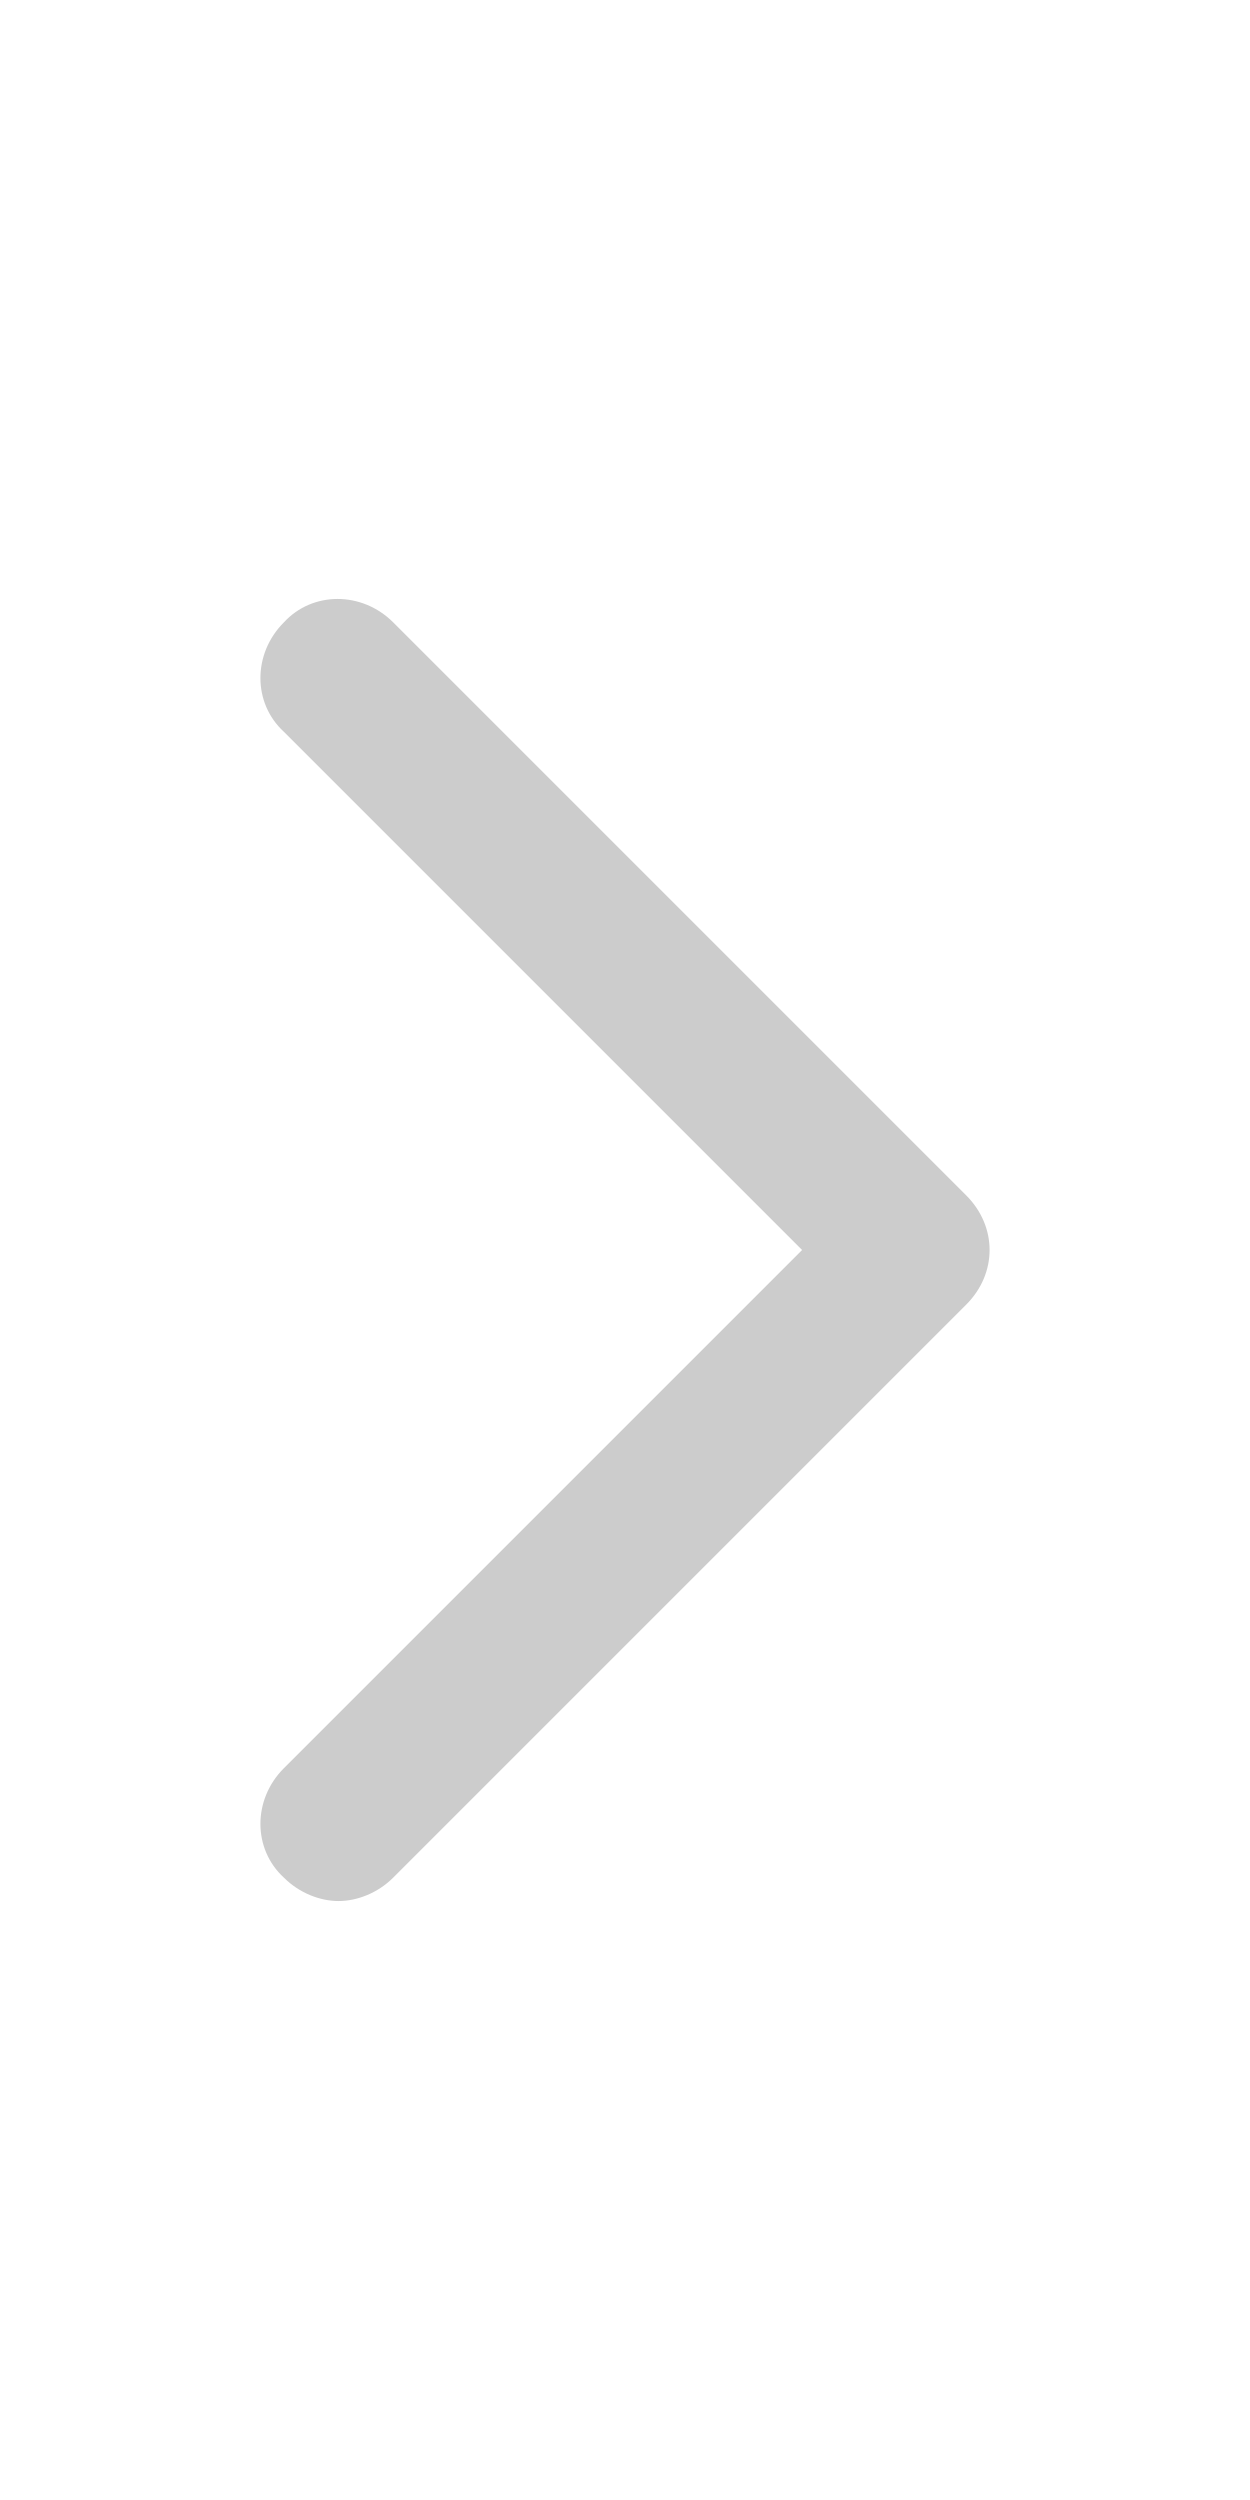
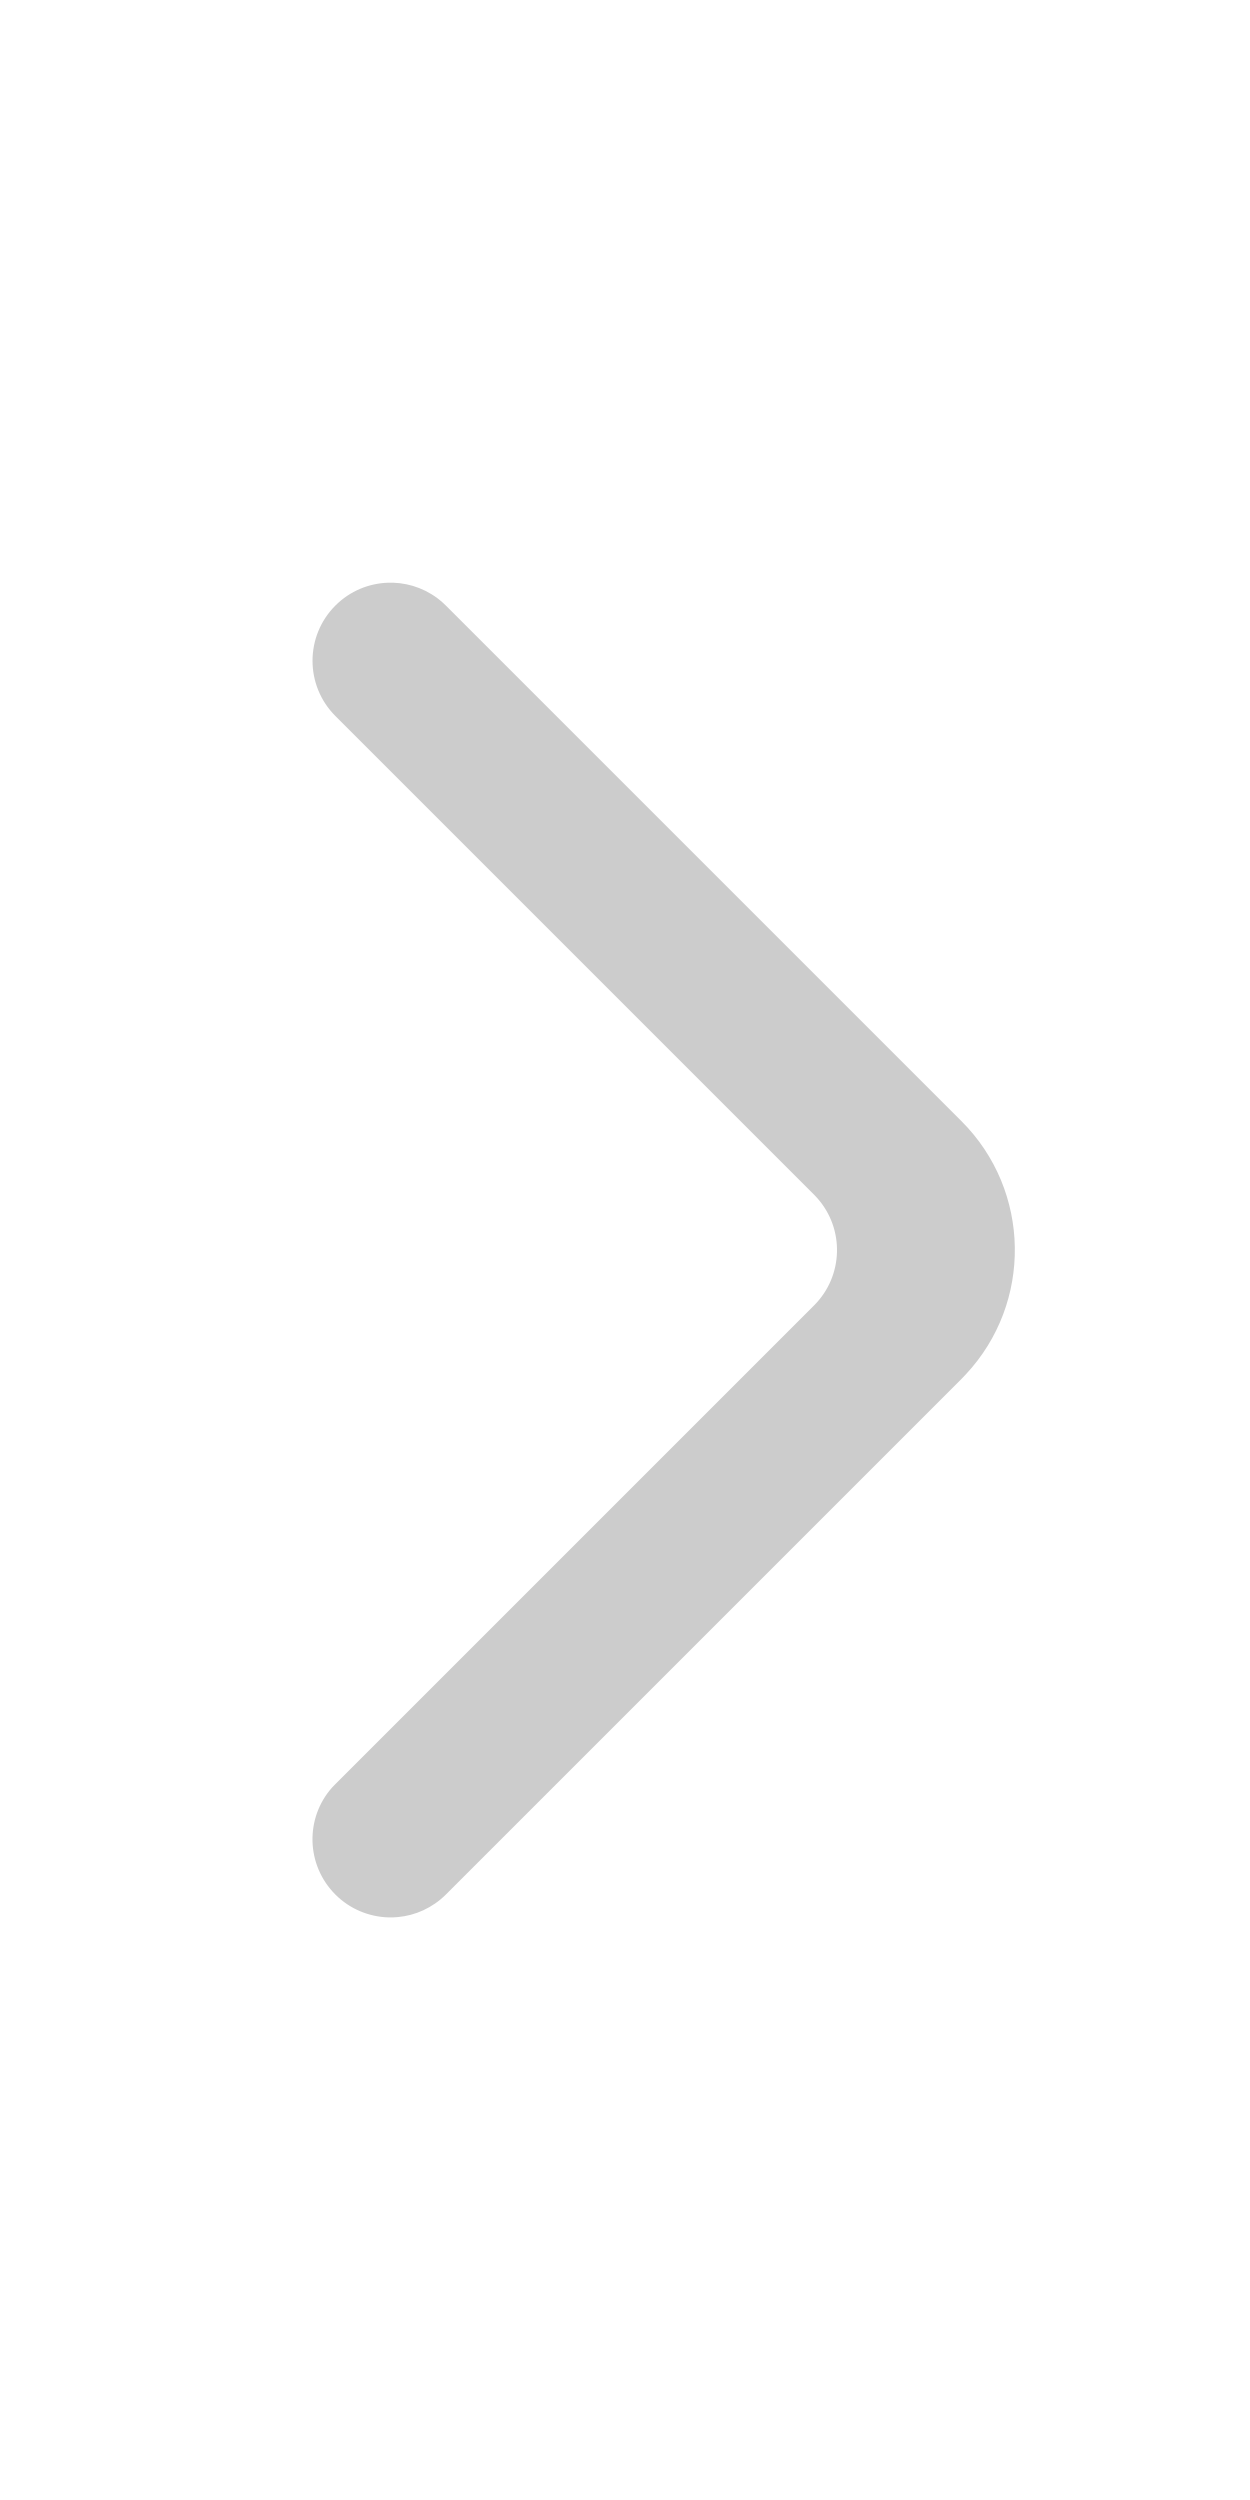
- <svg xmlns="http://www.w3.org/2000/svg" version="1.1" id="图层_1" x="0px" y="0px" viewBox="0 0 48 96" enable-background="new 0 0 48 96" xml:space="preserve">
-   <path fill="#CCCCCC" d="M37.1,45.9l-22-22c-1.2-1.2-3.1-1.2-4.2,0c-1.2,1.2-1.2,3.1,0,4.2L30.8,48L10.9,67.9c-1.2,1.2-1.2,3.1,0,4.2  c0.6,0.6,1.4,0.9,2.1,0.9s1.5-0.3,2.1-0.9l22-22C38.3,48.9,38.3,47.1,37.1,45.9z" />
+ <svg xmlns="http://www.w3.org/2000/svg" width="12" height="24" viewBox="0 0 12 24" fill="none">
+   <g id="public/ic_public_arrow_right">
+     <path id="è·¯å¾" d="M4.248 5.783L4.28 5.813L9.23 10.763C9.899 11.432 9.913 12.508 9.272 13.194L9.23 13.238L4.28 18.188C4.151 18.316 3.987 18.389 3.819 18.404L3.773 18.407H3.727C3.543 18.401 3.36 18.328 3.22 18.188C2.937 17.905 2.927 17.453 3.189 17.159L3.22 17.127L7.816 12.531C8.098 12.248 8.108 11.797 7.846 11.502L7.816 11.47L3.22 6.874C2.927 6.581 2.927 6.106 3.22 5.813C3.361 5.672 3.544 5.599 3.729 5.594L3.776 5.594C3.945 5.6 4.113 5.663 4.248 5.783Z" fill="black" fill-opacity="0.2" />
+   </g>
</svg>
